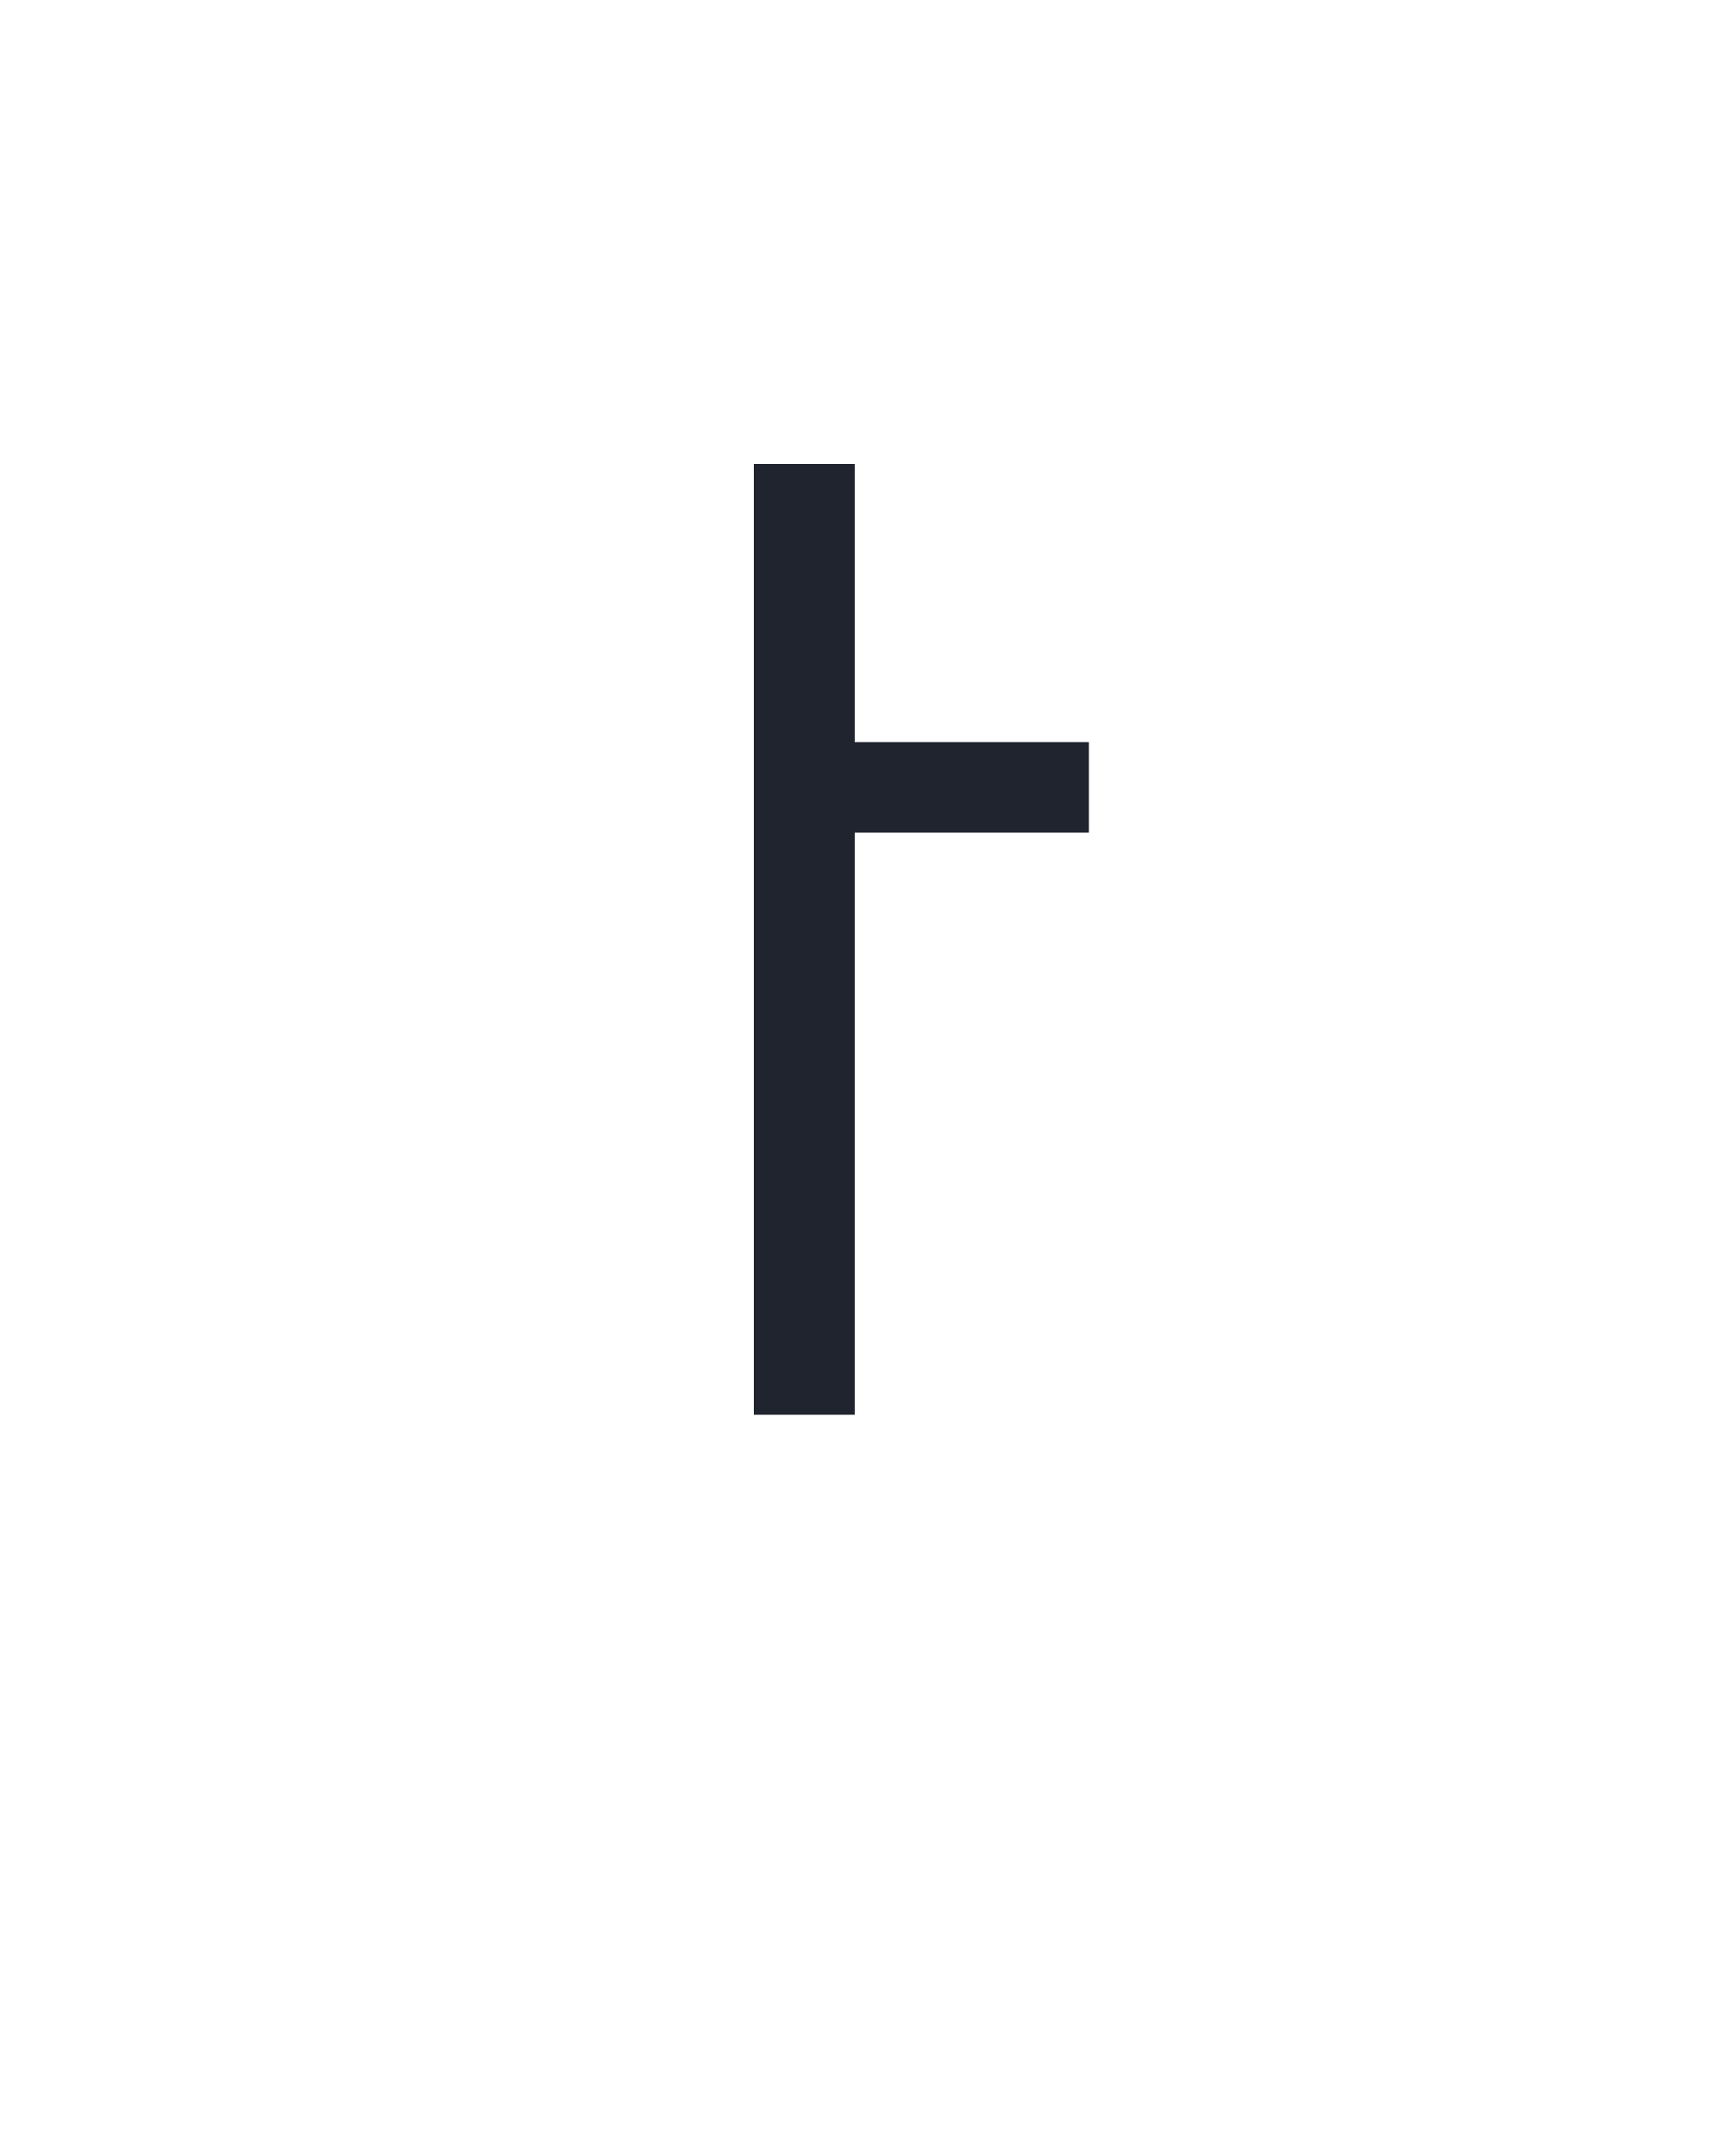
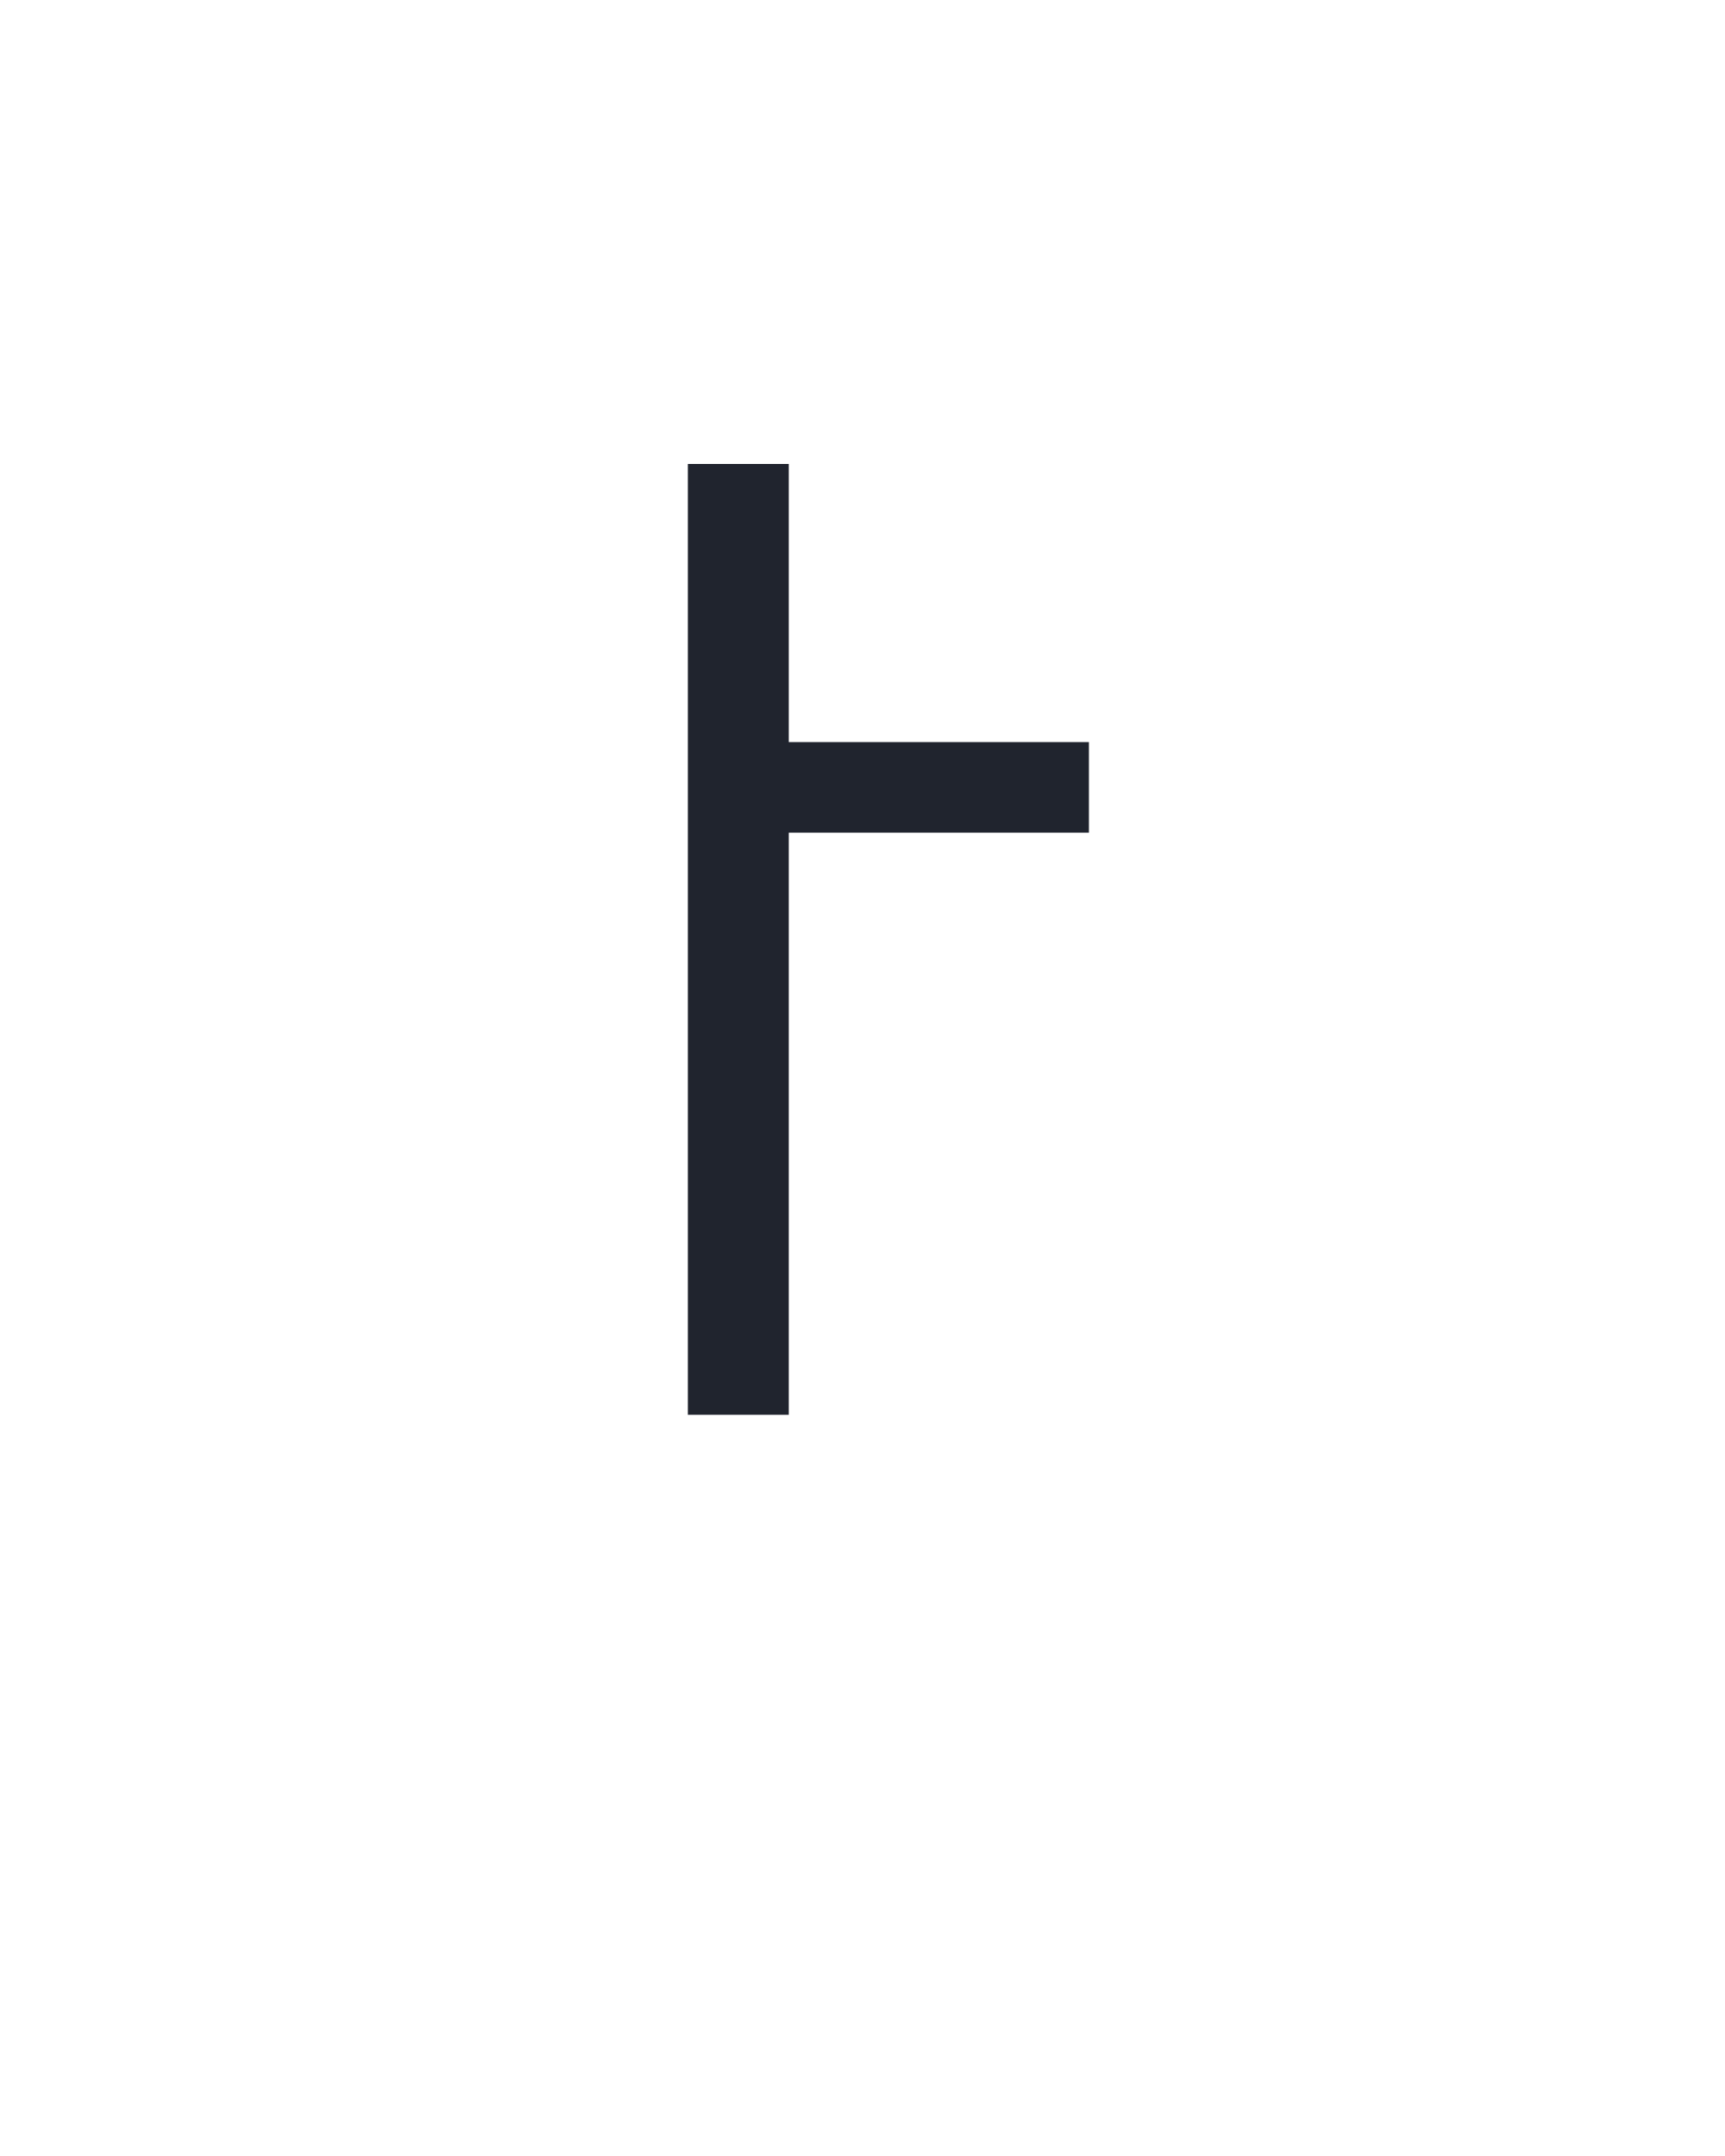
<svg xmlns="http://www.w3.org/2000/svg" height="160" viewBox="0 0 128 160" width="128">
  <defs>
-     <path d="M 166 0 L 166 -735 L 244 -735 L 244 -520 L 425 -520 L 425 -450 L 244 -450 L 244 0 Z " id="path1" />
+     <path d="M 115 0 L 115 -735 L 193 -735 L 193 -520 L 425 -520 L 425 -450 L 193 -450 L 193 0 Z " id="path1" />
  </defs>
  <g>
    <g data-source-text="t" fill="#20242e" transform="translate(40 104.992) rotate(0) scale(0.09599999)">
      <use href="#path1" transform="translate(0 0)" />
    </g>
  </g>
</svg>
